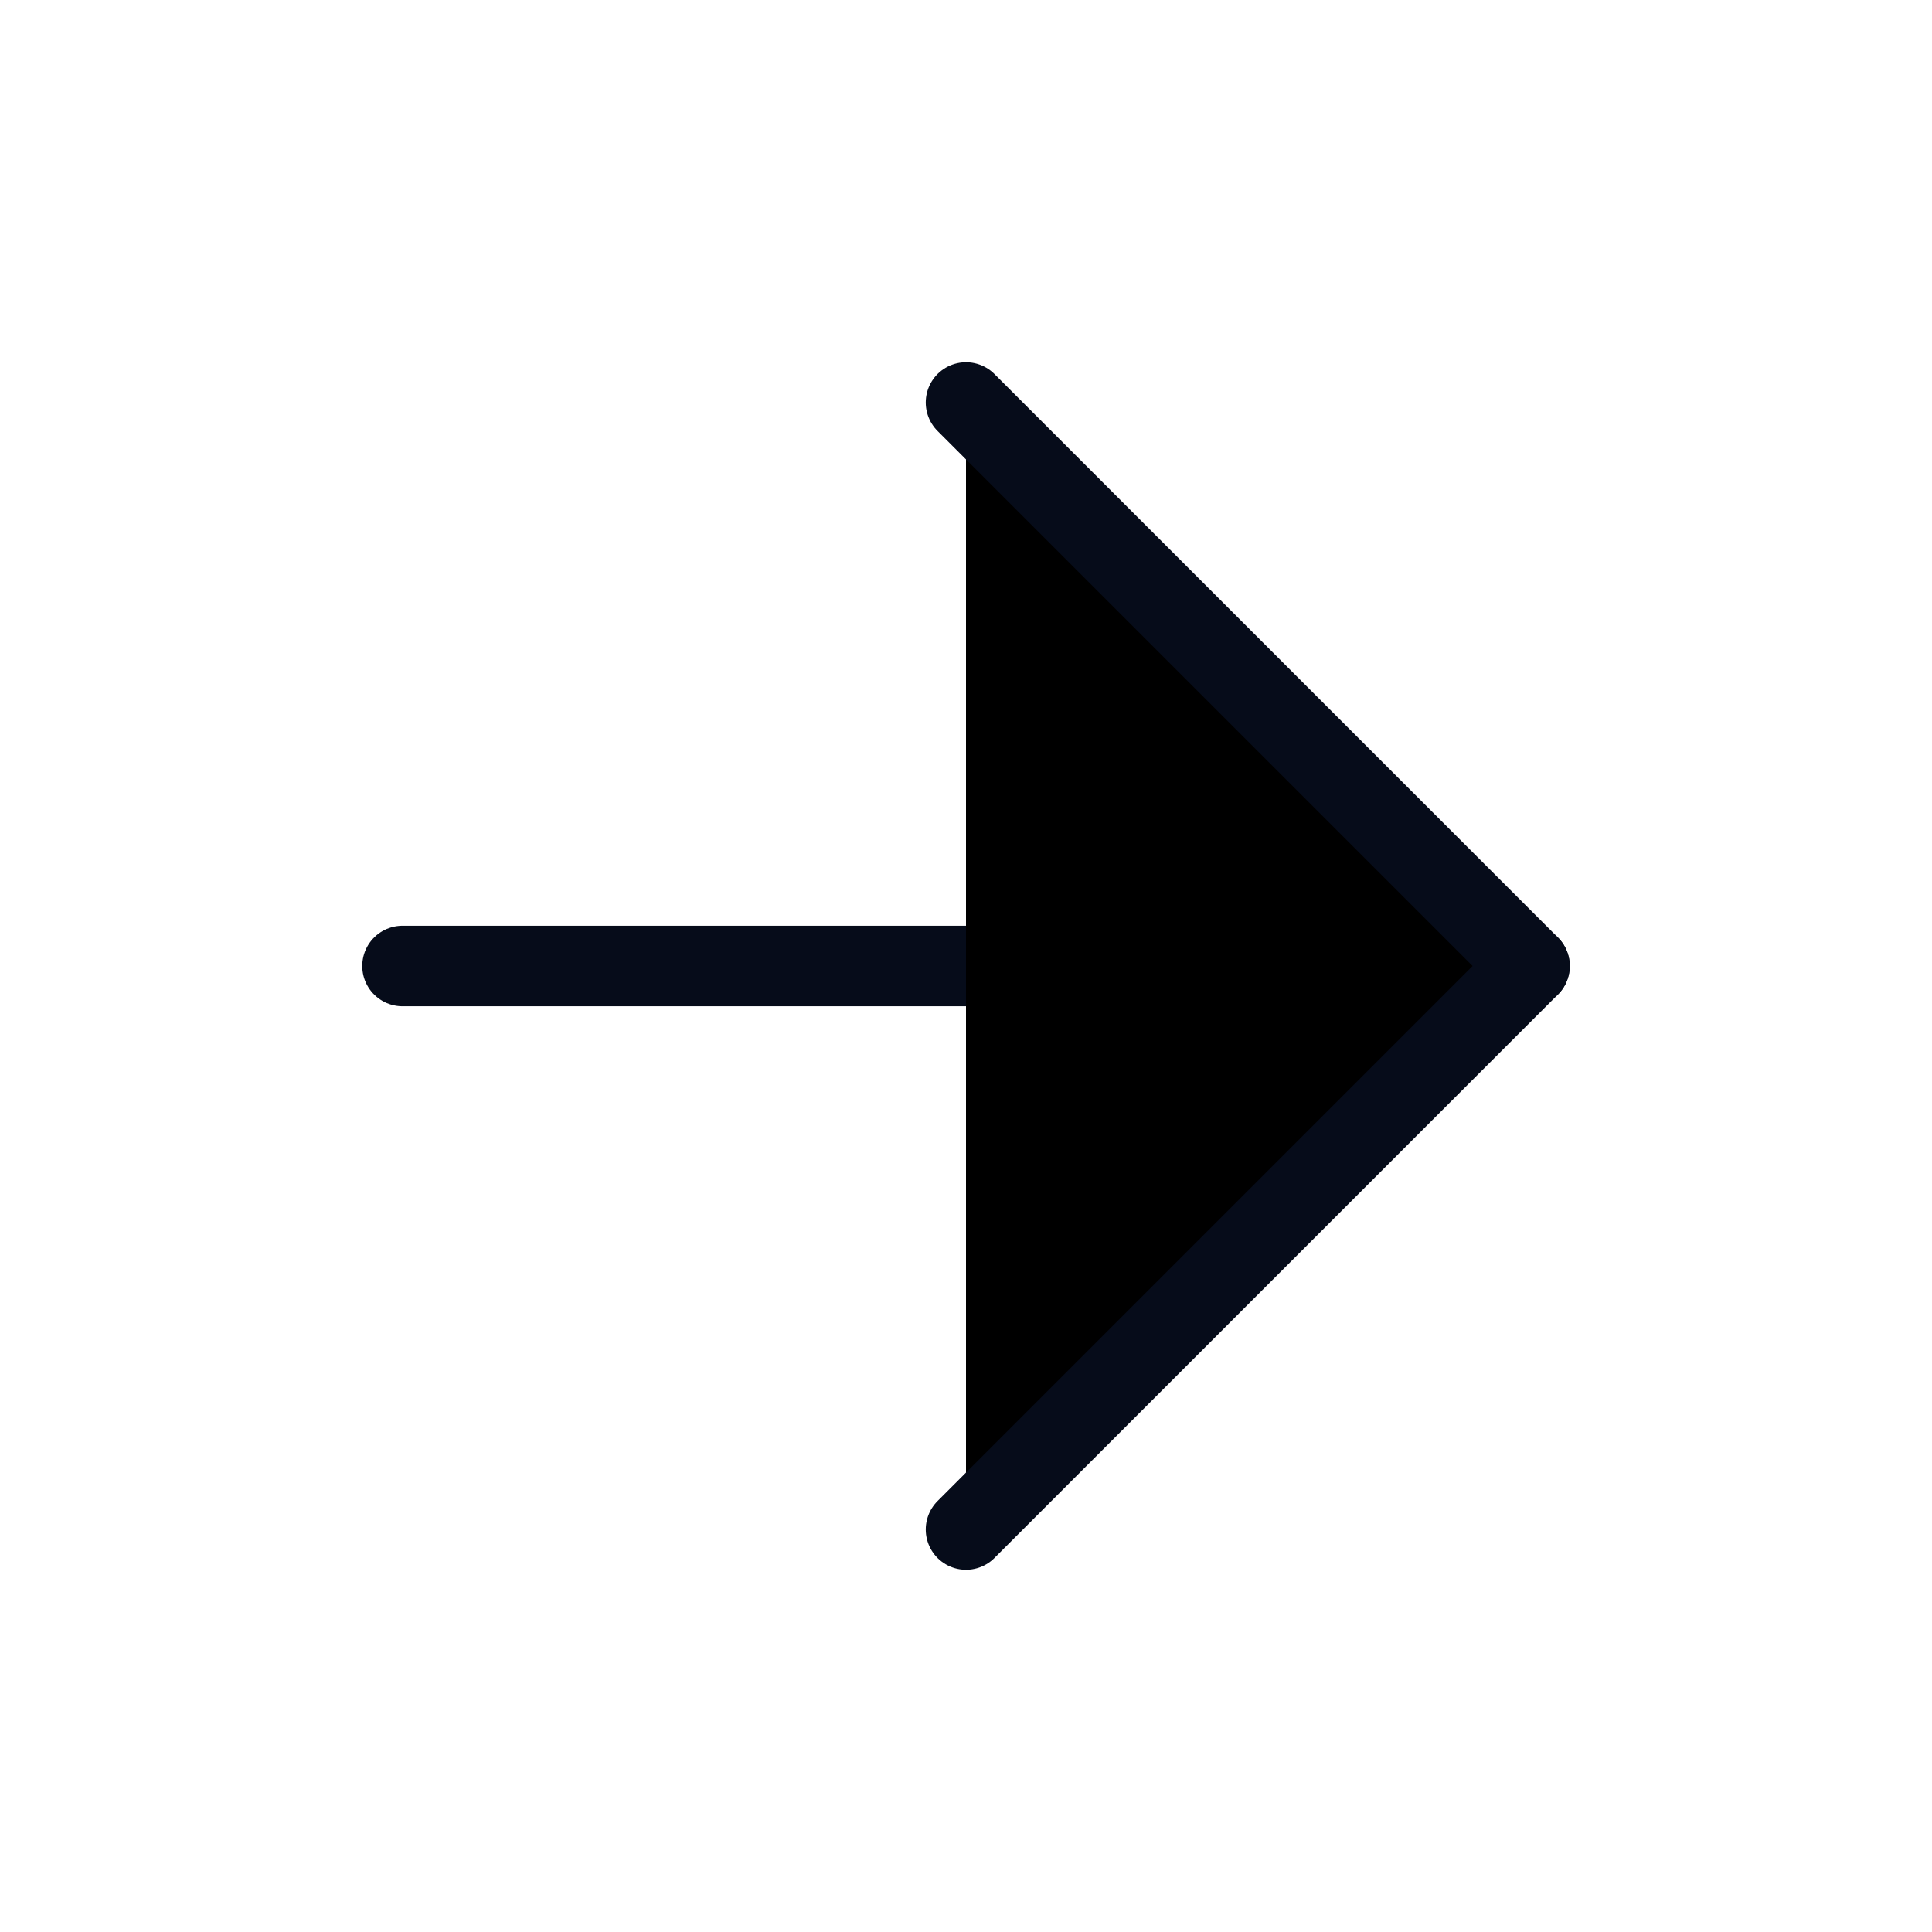
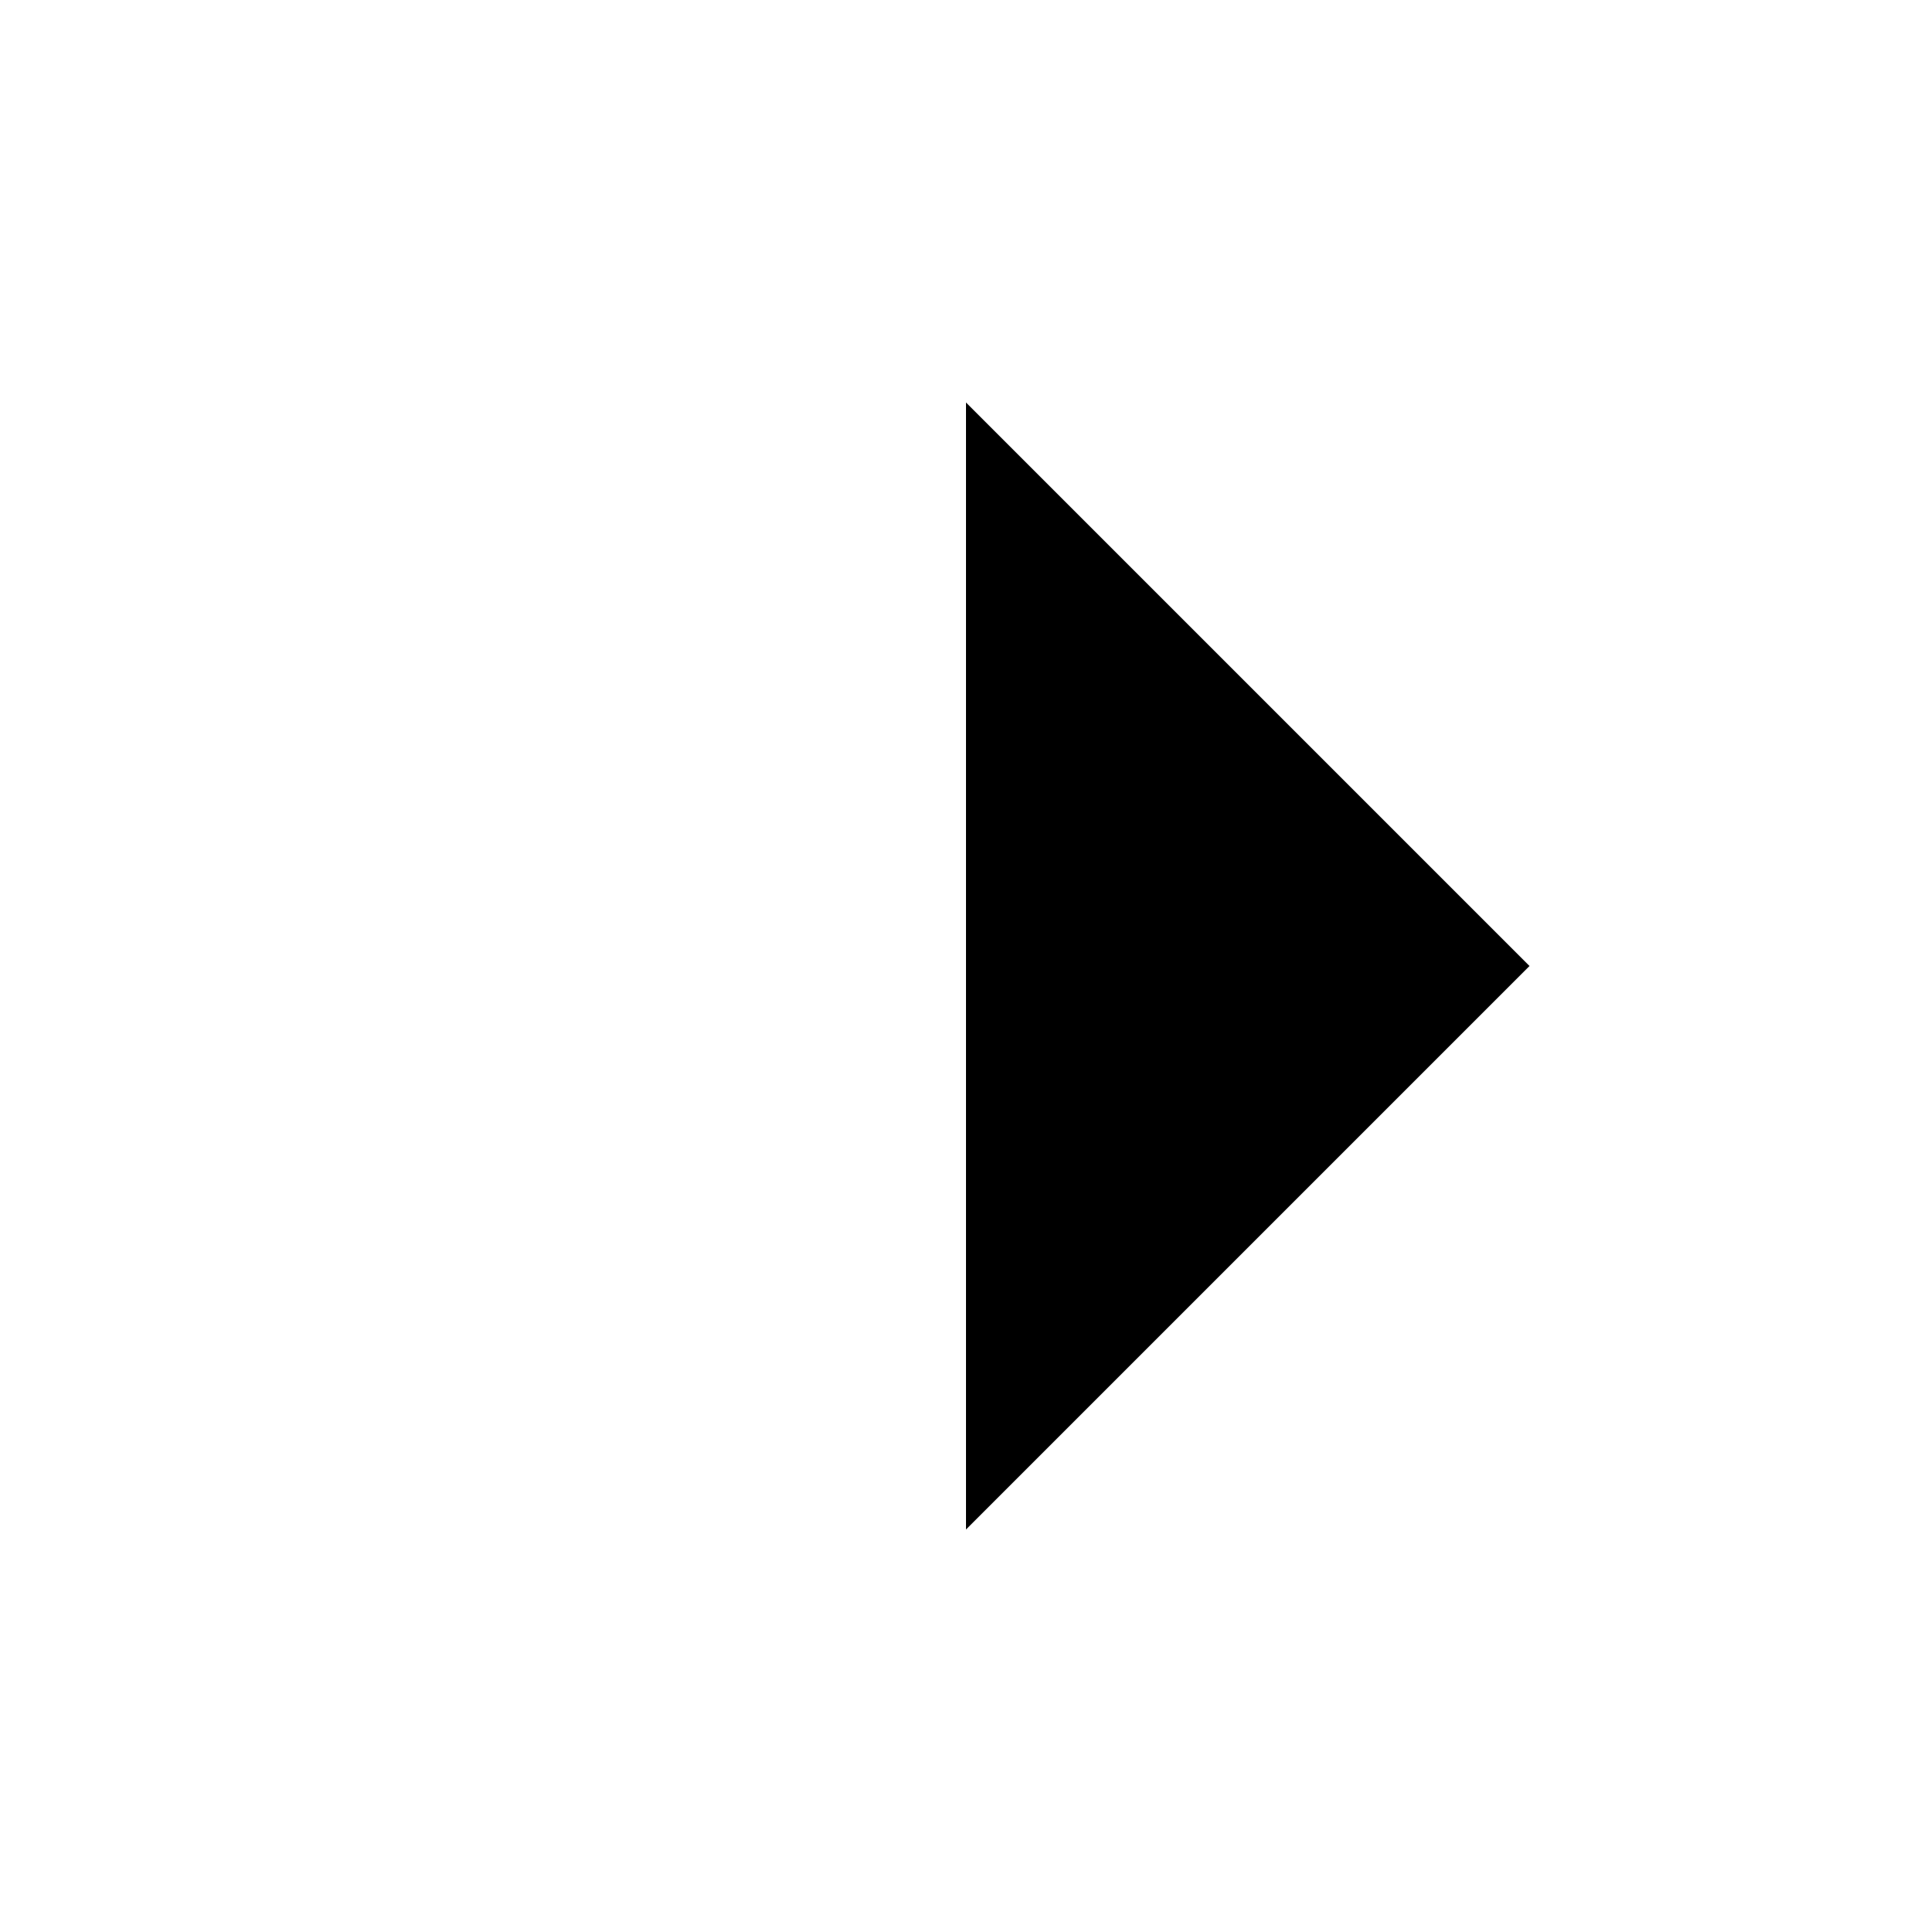
<svg xmlns="http://www.w3.org/2000/svg" width="24" height="24" viewBox="0 0 24 24">
-   <path d="M5 12H19" stroke="#060C1A" stroke-linecap="round" stroke-linejoin="round" />
-   <path d="M12 5L19 12L12 19" stroke="#060C1A" stroke-linecap="round" stroke-linejoin="round" />
+   <path d="M5 12H19" stroke-linecap="round" stroke-linejoin="round" />
+   <path d="M12 5L19 12L12 19" stroke-linecap="round" stroke-linejoin="round" />
</svg>
